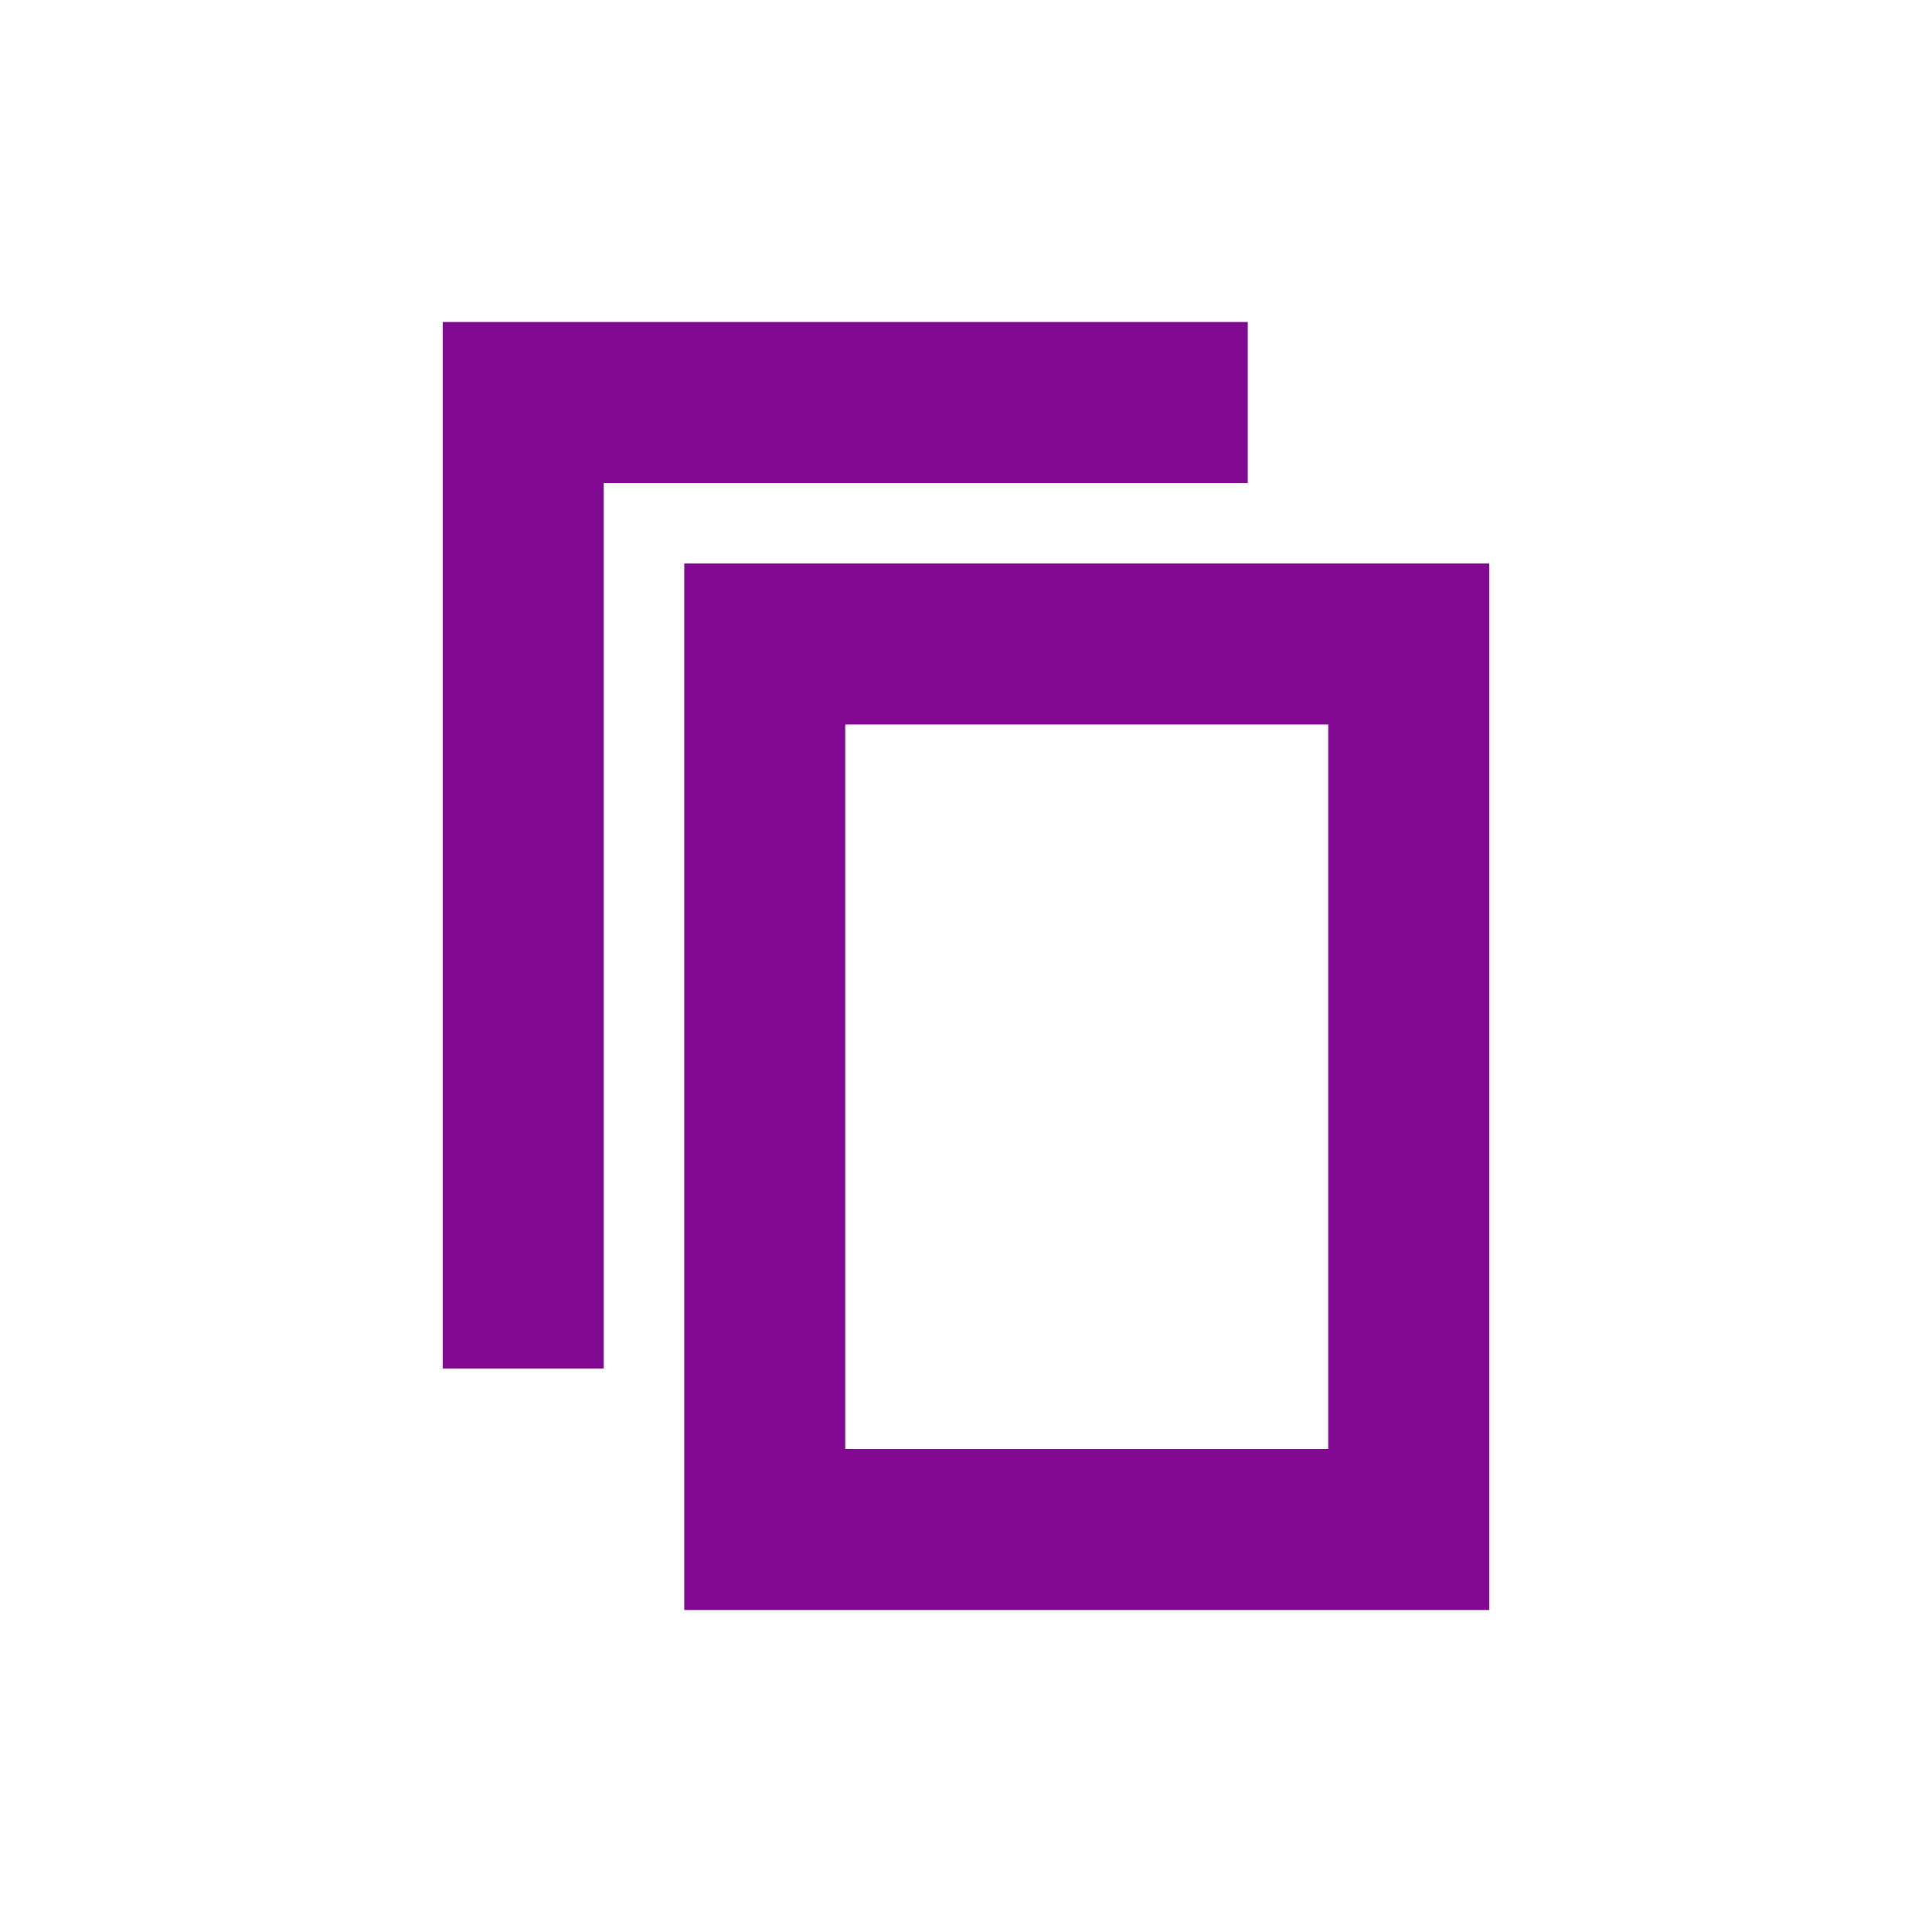
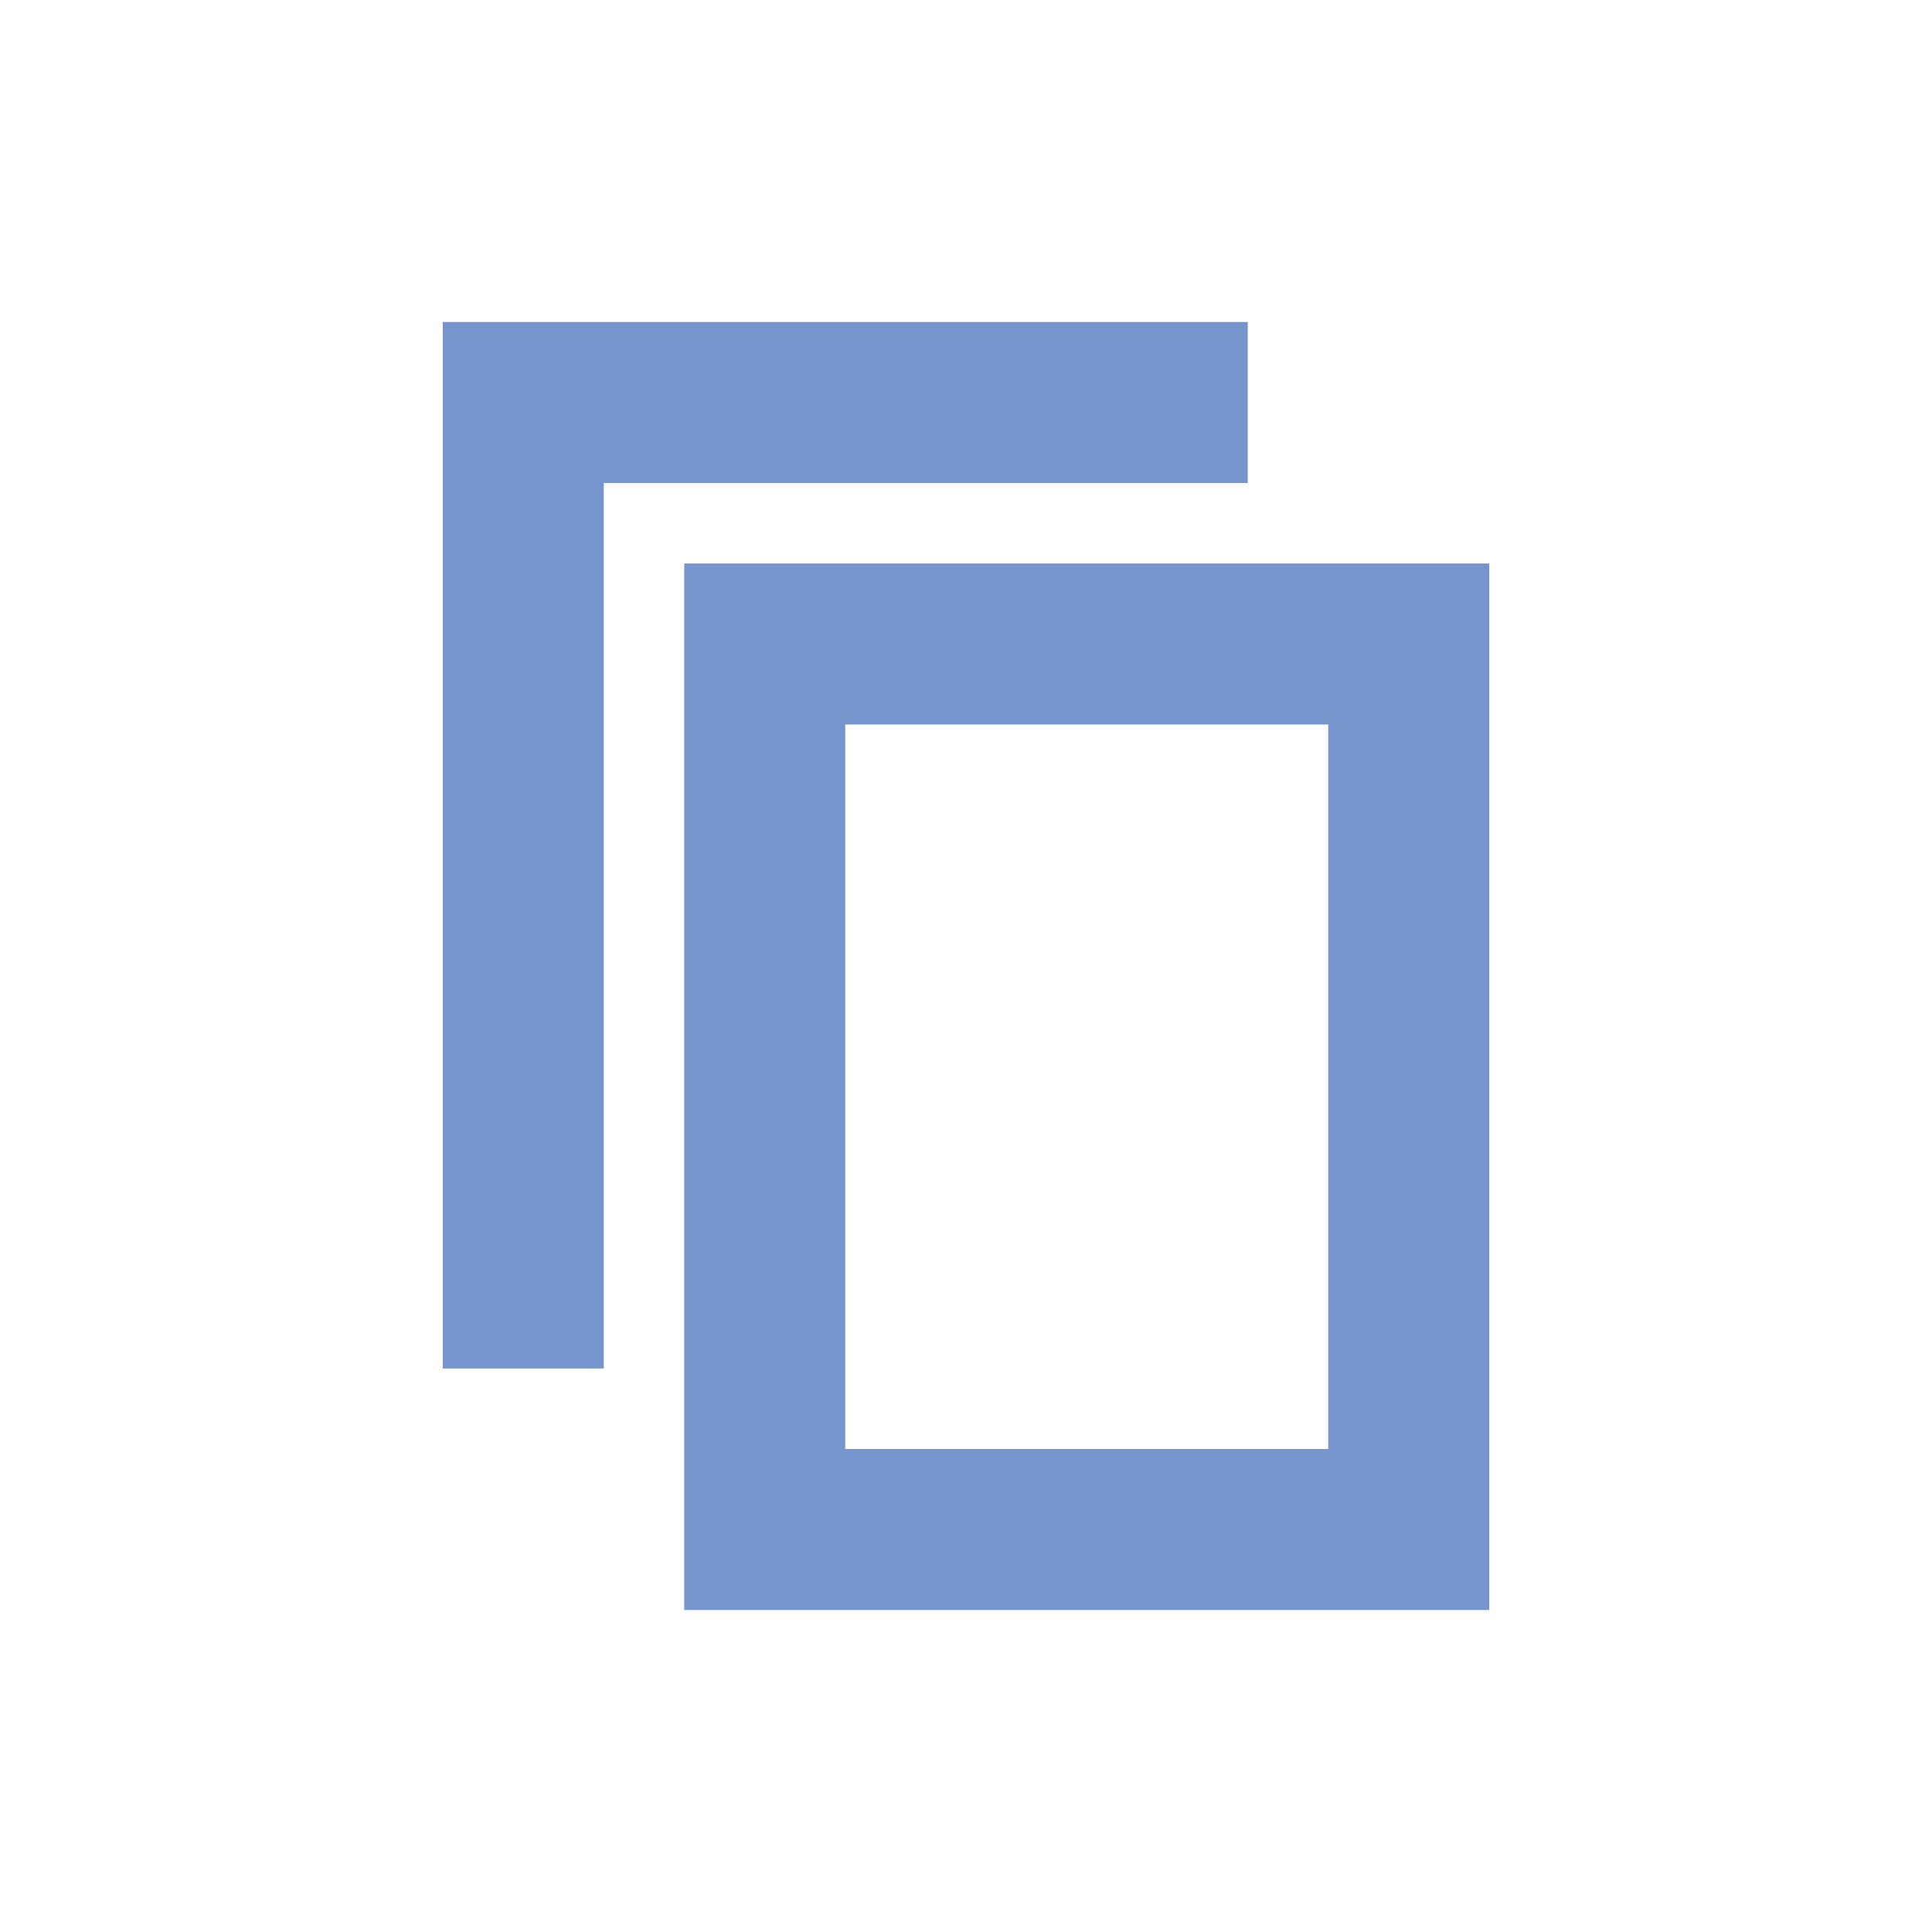
<svg xmlns="http://www.w3.org/2000/svg" version="1.1" id="svg13" x="0px" y="0px" viewBox="0 0 24 24" style="enable-background:new 0 0 24 24;" xml:space="preserve">
  <style type="text/css">
- 	.st0{fill:#810890;}
+ 	.st0{fill:#7695CD;}
	.st1{fill:none;}
</style>
  <g id="Artboard">
    <g id="ic-copy" transform="translate(2, 2)">
      <g id="Group_8993" transform="translate(3, 2)">
        <polygon id="Path_18959" class="st0" points="2.5,13 0.5,13 0.5,0 10.5,0 10.5,2 2.5,2    " />
      </g>
      <polygon id="Rectangle_4640" class="st1" points="0,0 20,0 20,20 0,20   " />
      <g id="Group_8994" transform="translate(6, 5)">
        <path id="Path_18960" class="st0" d="M10.5,13h-10V0h10V13z M2.5,11h6V2h-6V11z" />
      </g>
    </g>
  </g>
</svg>
